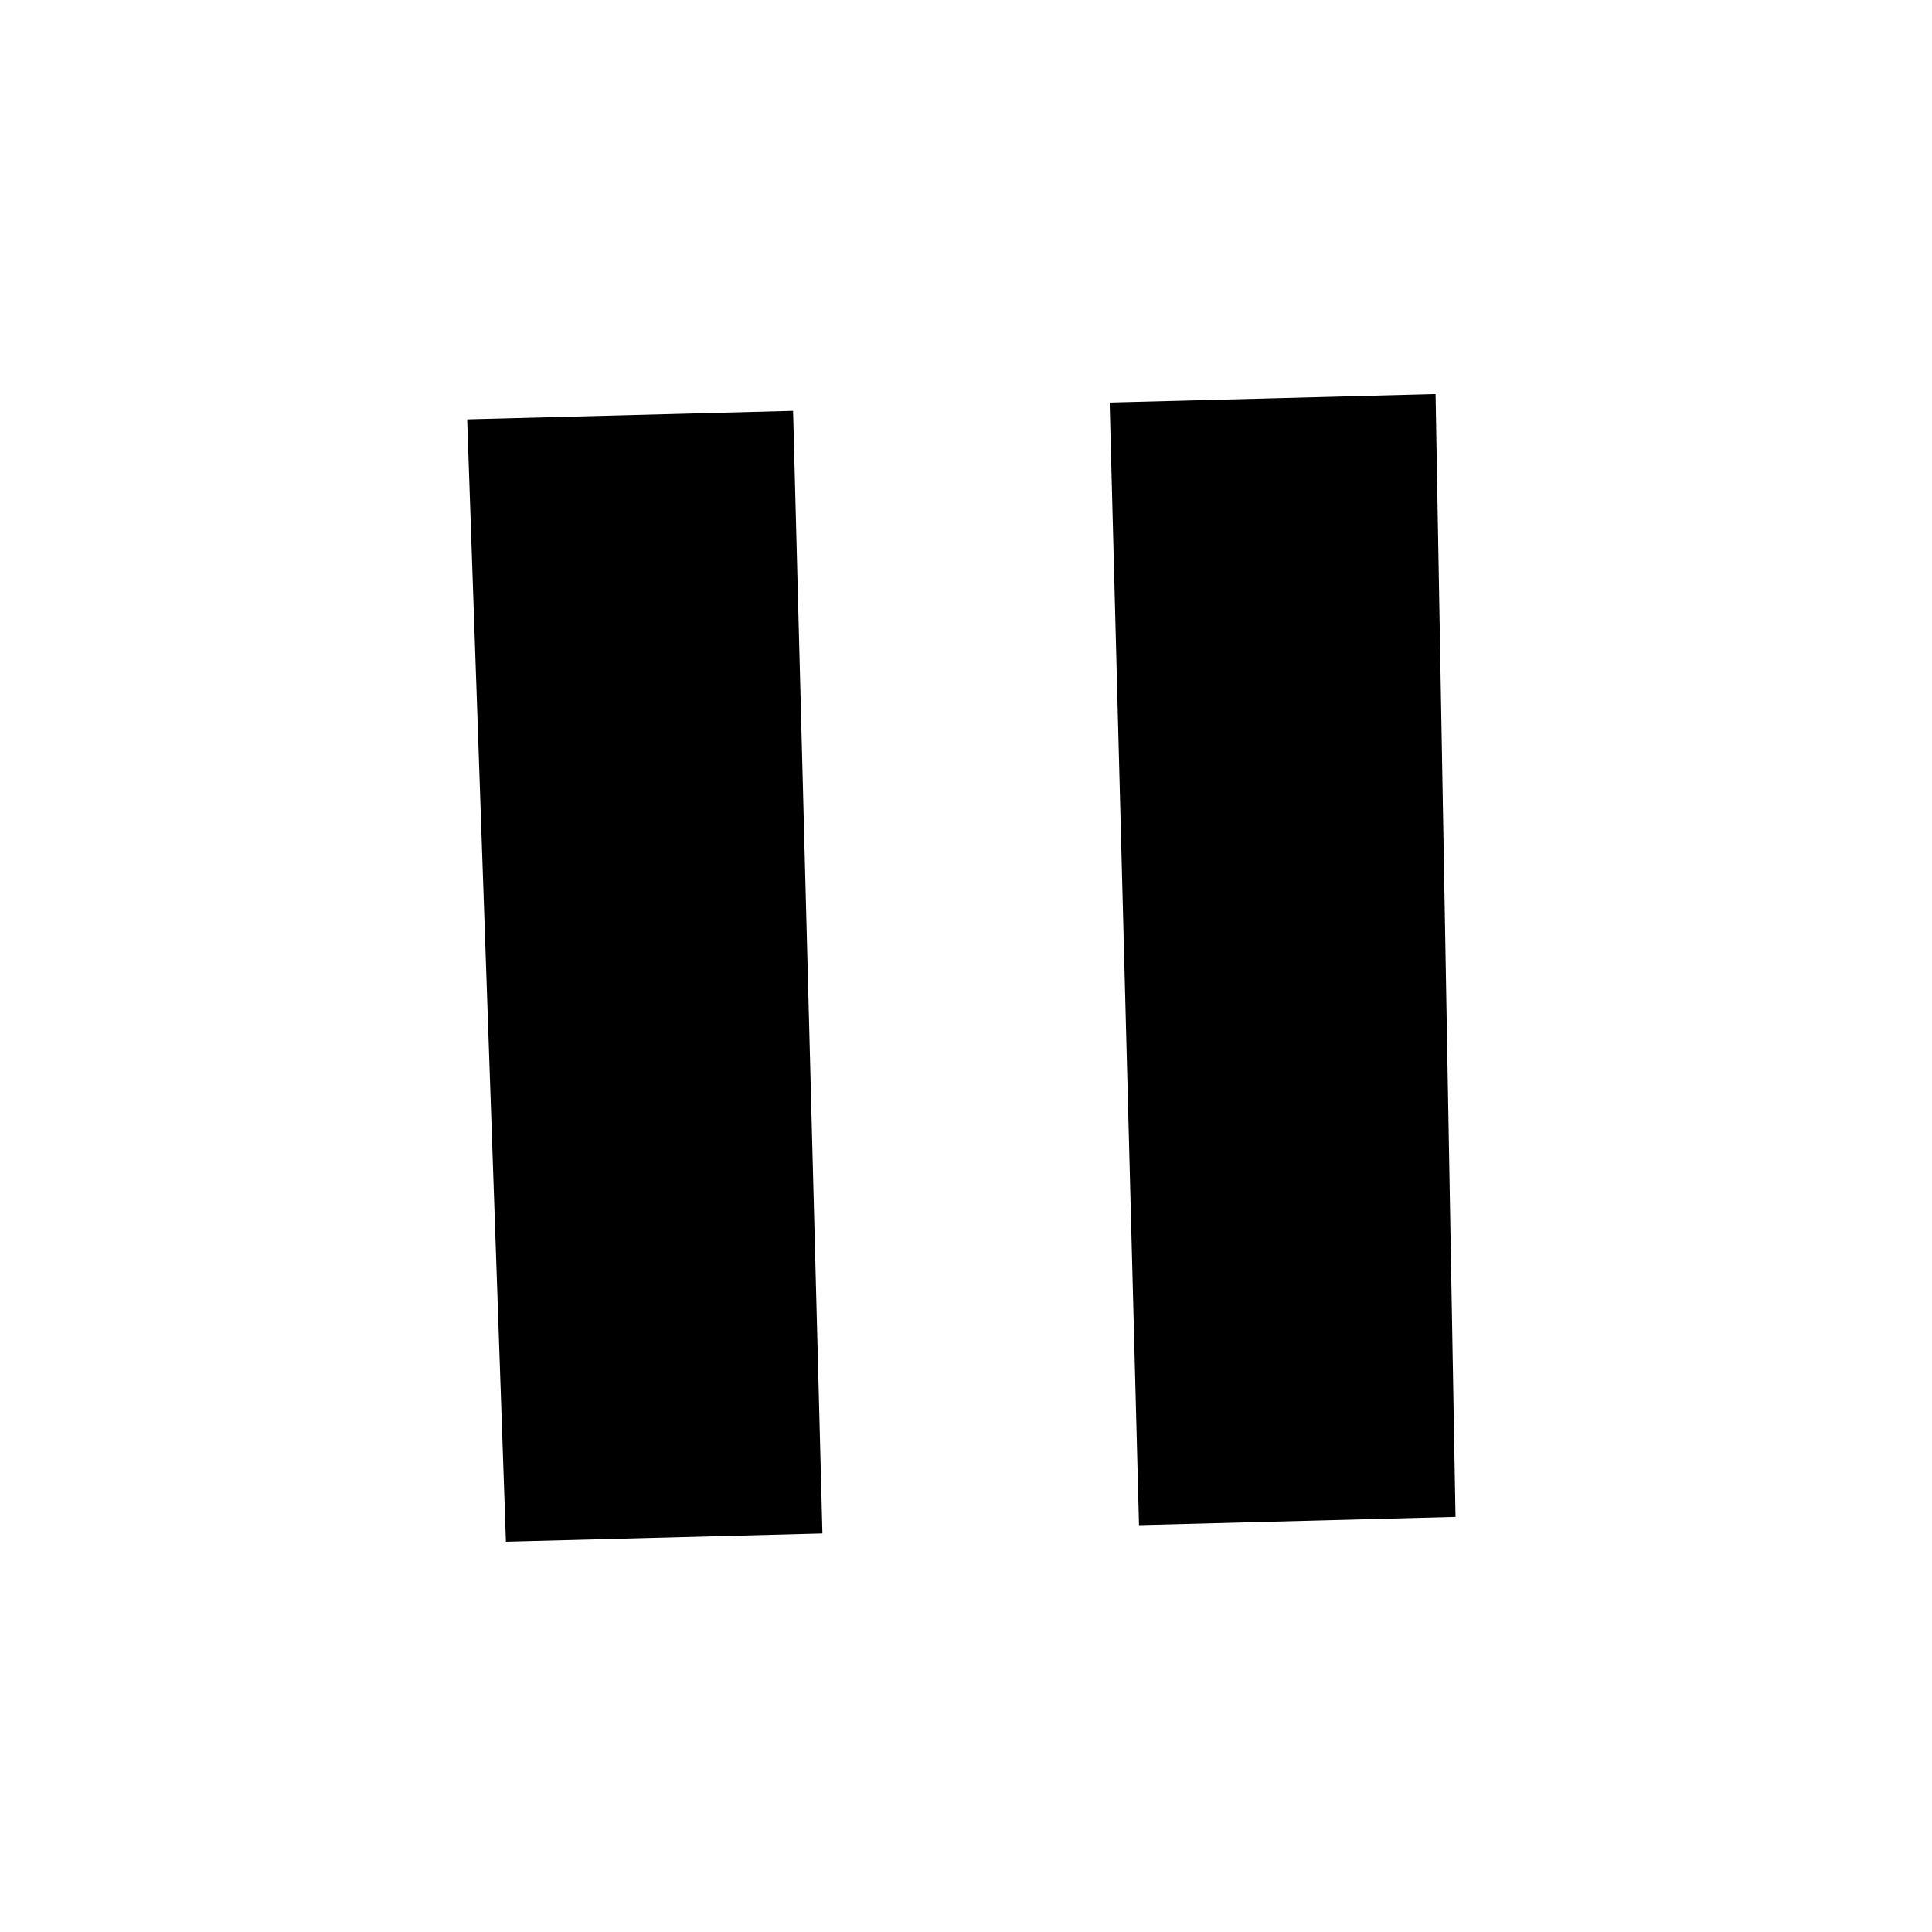
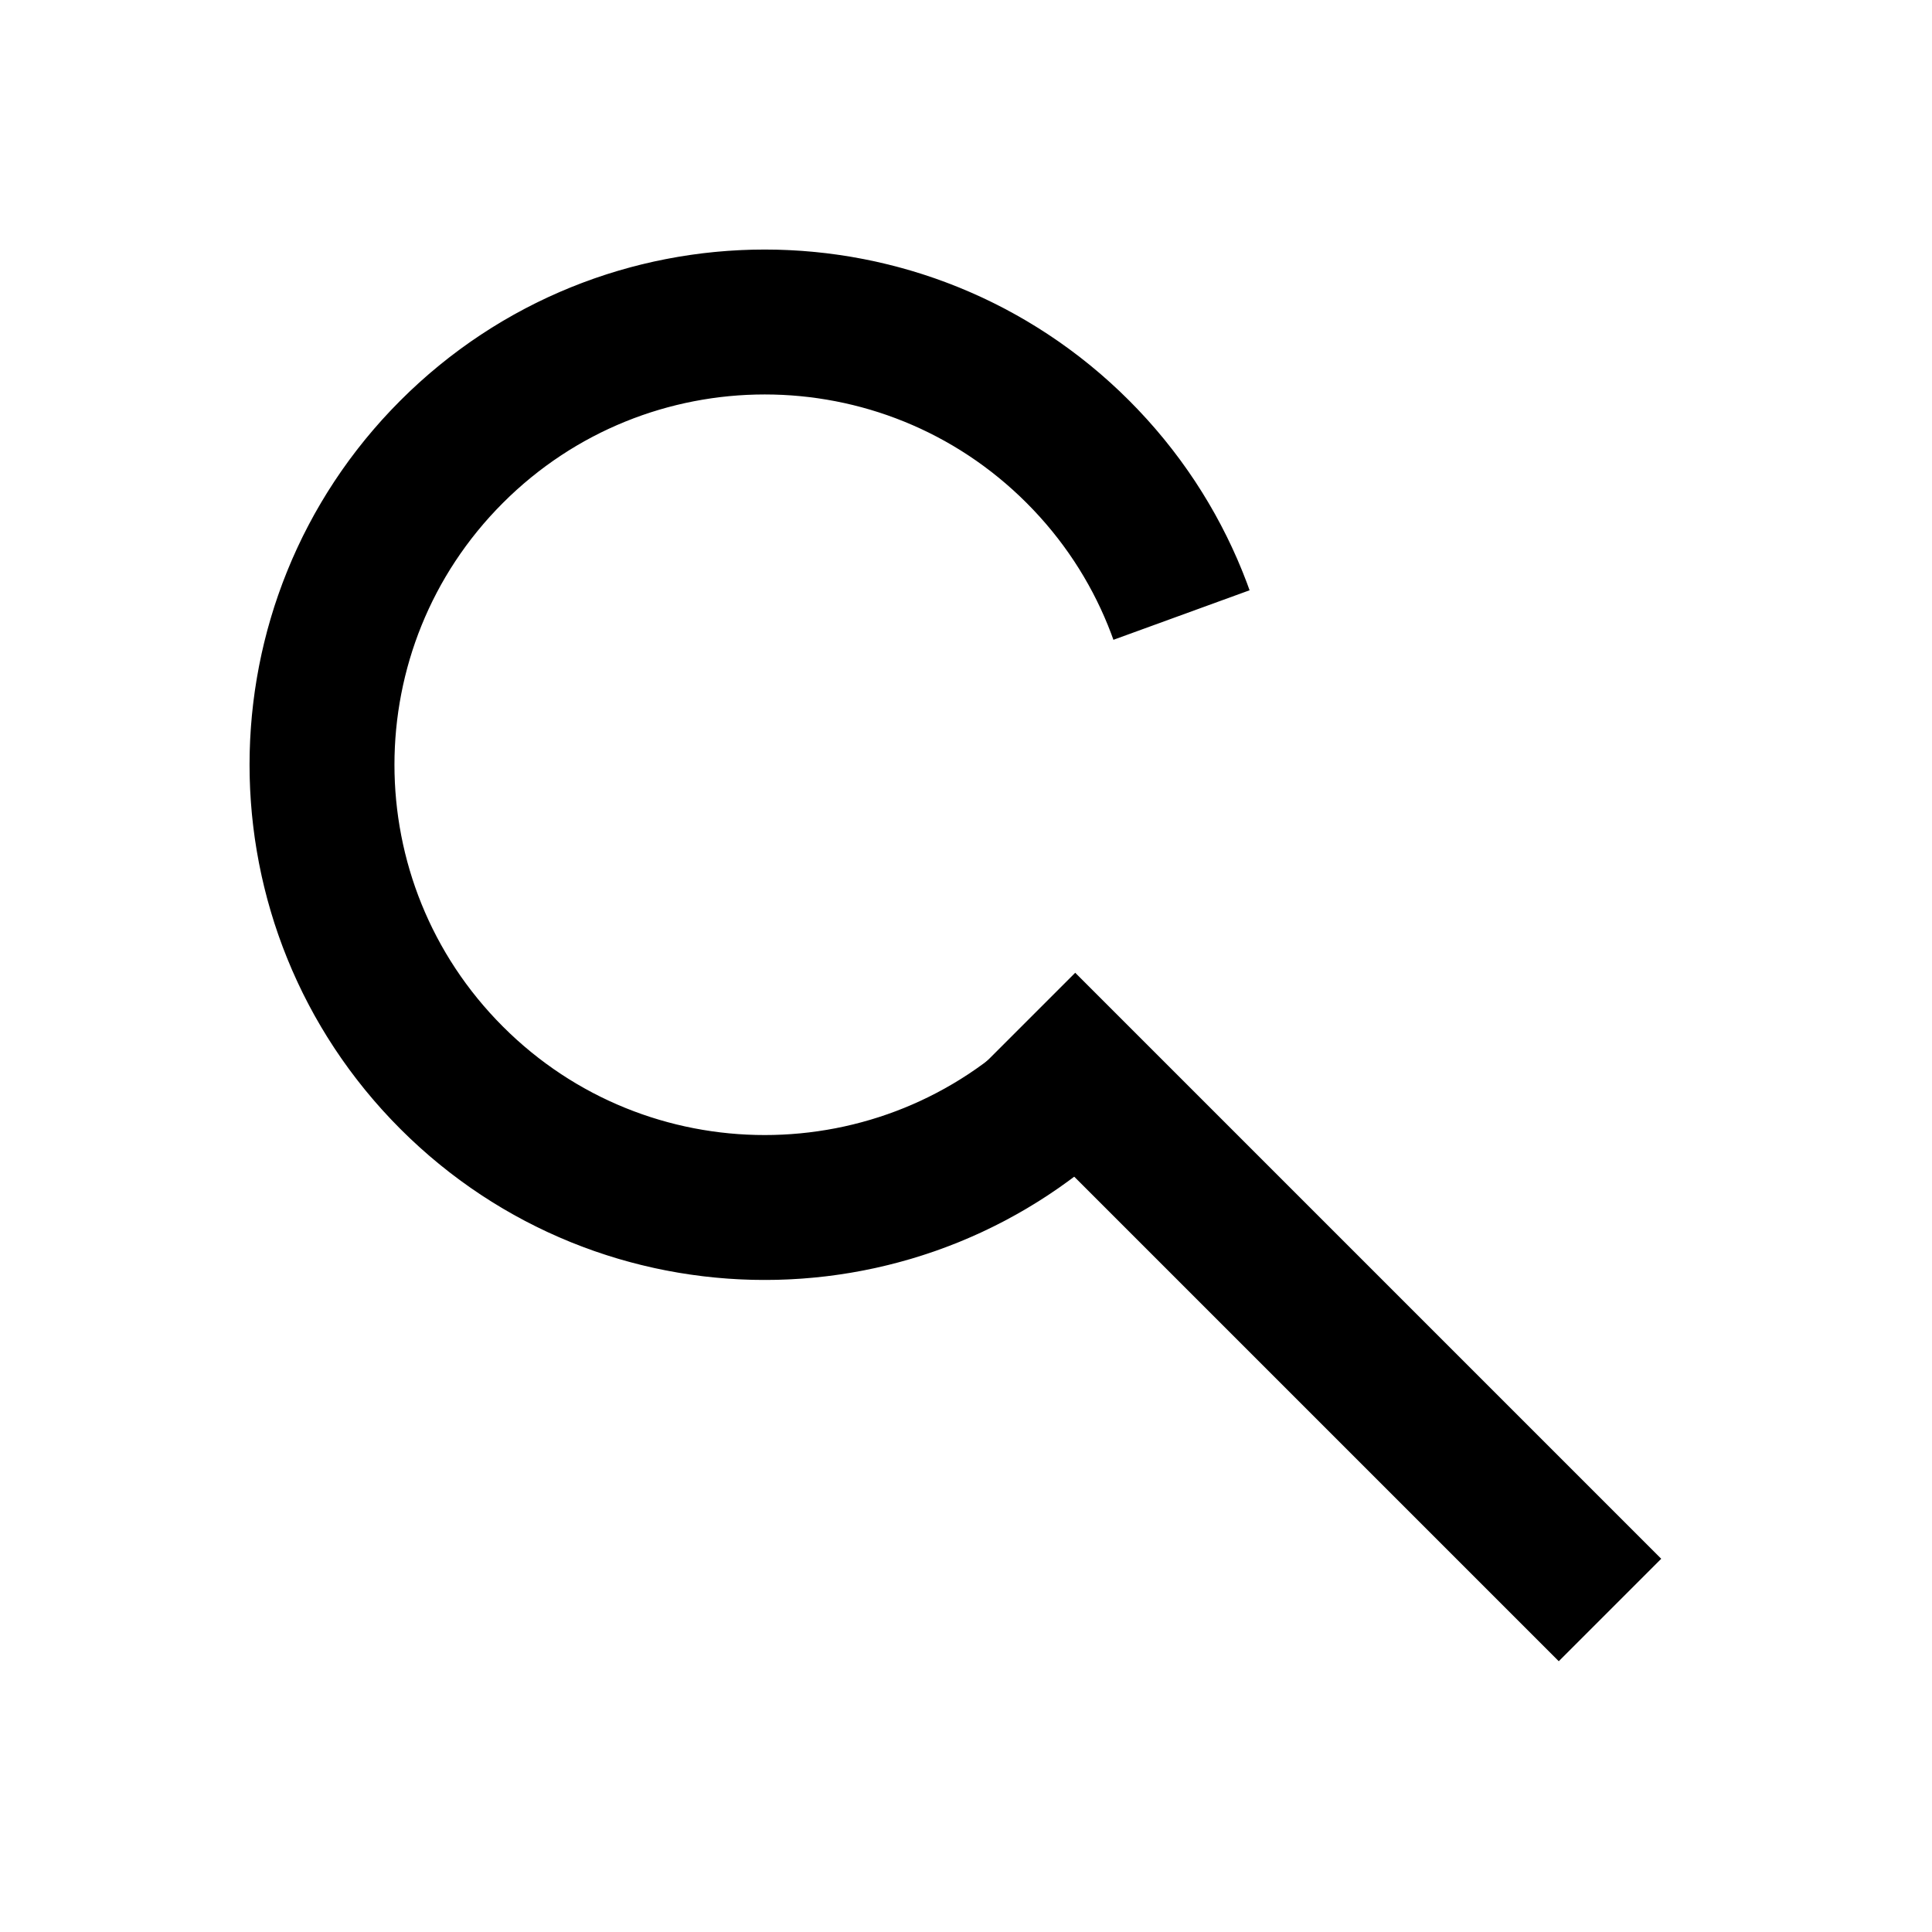
- <svg xmlns="http://www.w3.org/2000/svg" viewBox="0 0 24 24" id="playtopause" width="24px" height="24px">
-   <g id="group" transform="rotate(88.50228 12 12)">
-     <path id="path" d="M 5.05 5.983 L 5.05 10.033 L 19 10.033 L 19 6.1 L 5.05 5.983 M 5.05 13.967 L 5.05 18.017 L 19 17.9 L 19 13.967 L 5.05 13.967" fill="#000000" stroke-width="1" />
+ <svg xmlns="http://www.w3.org/2000/svg" viewBox="0 0 24 24" id="searchtoclose" width="24px" height="24px">
+   <g id="oval_container">
+     <path id="oval" d="M 13.389 13.389 C 15.537 11.241 15.537 7.759 13.389 5.611 C 11.241 3.463 7.759 3.463 5.611 5.611 C 3.463 7.759 3.463 11.241 5.611 13.389 C 7.759 15.537 11.241 15.537 13.389 13.389 Z" fill="none" stroke="#000000" stroke-width="1.8" stroke-dasharray="28.345,6.217" stroke-dashoffset="28.345" />
  </g>
+   <path id="ne_stem" d="M 18 6 L 6 18" fill="none" stroke="#000000" stroke-width="1.8" stroke-dasharray="0,16.971" stroke-dashoffset="16.971" />
+   <path id="nw_stem" d="M 6 6 L 20 20" fill="none" stroke="#000000" stroke-width="1.8" stroke-dasharray="10.295,9.504" stroke-dashoffset="10.295" />
</svg>
